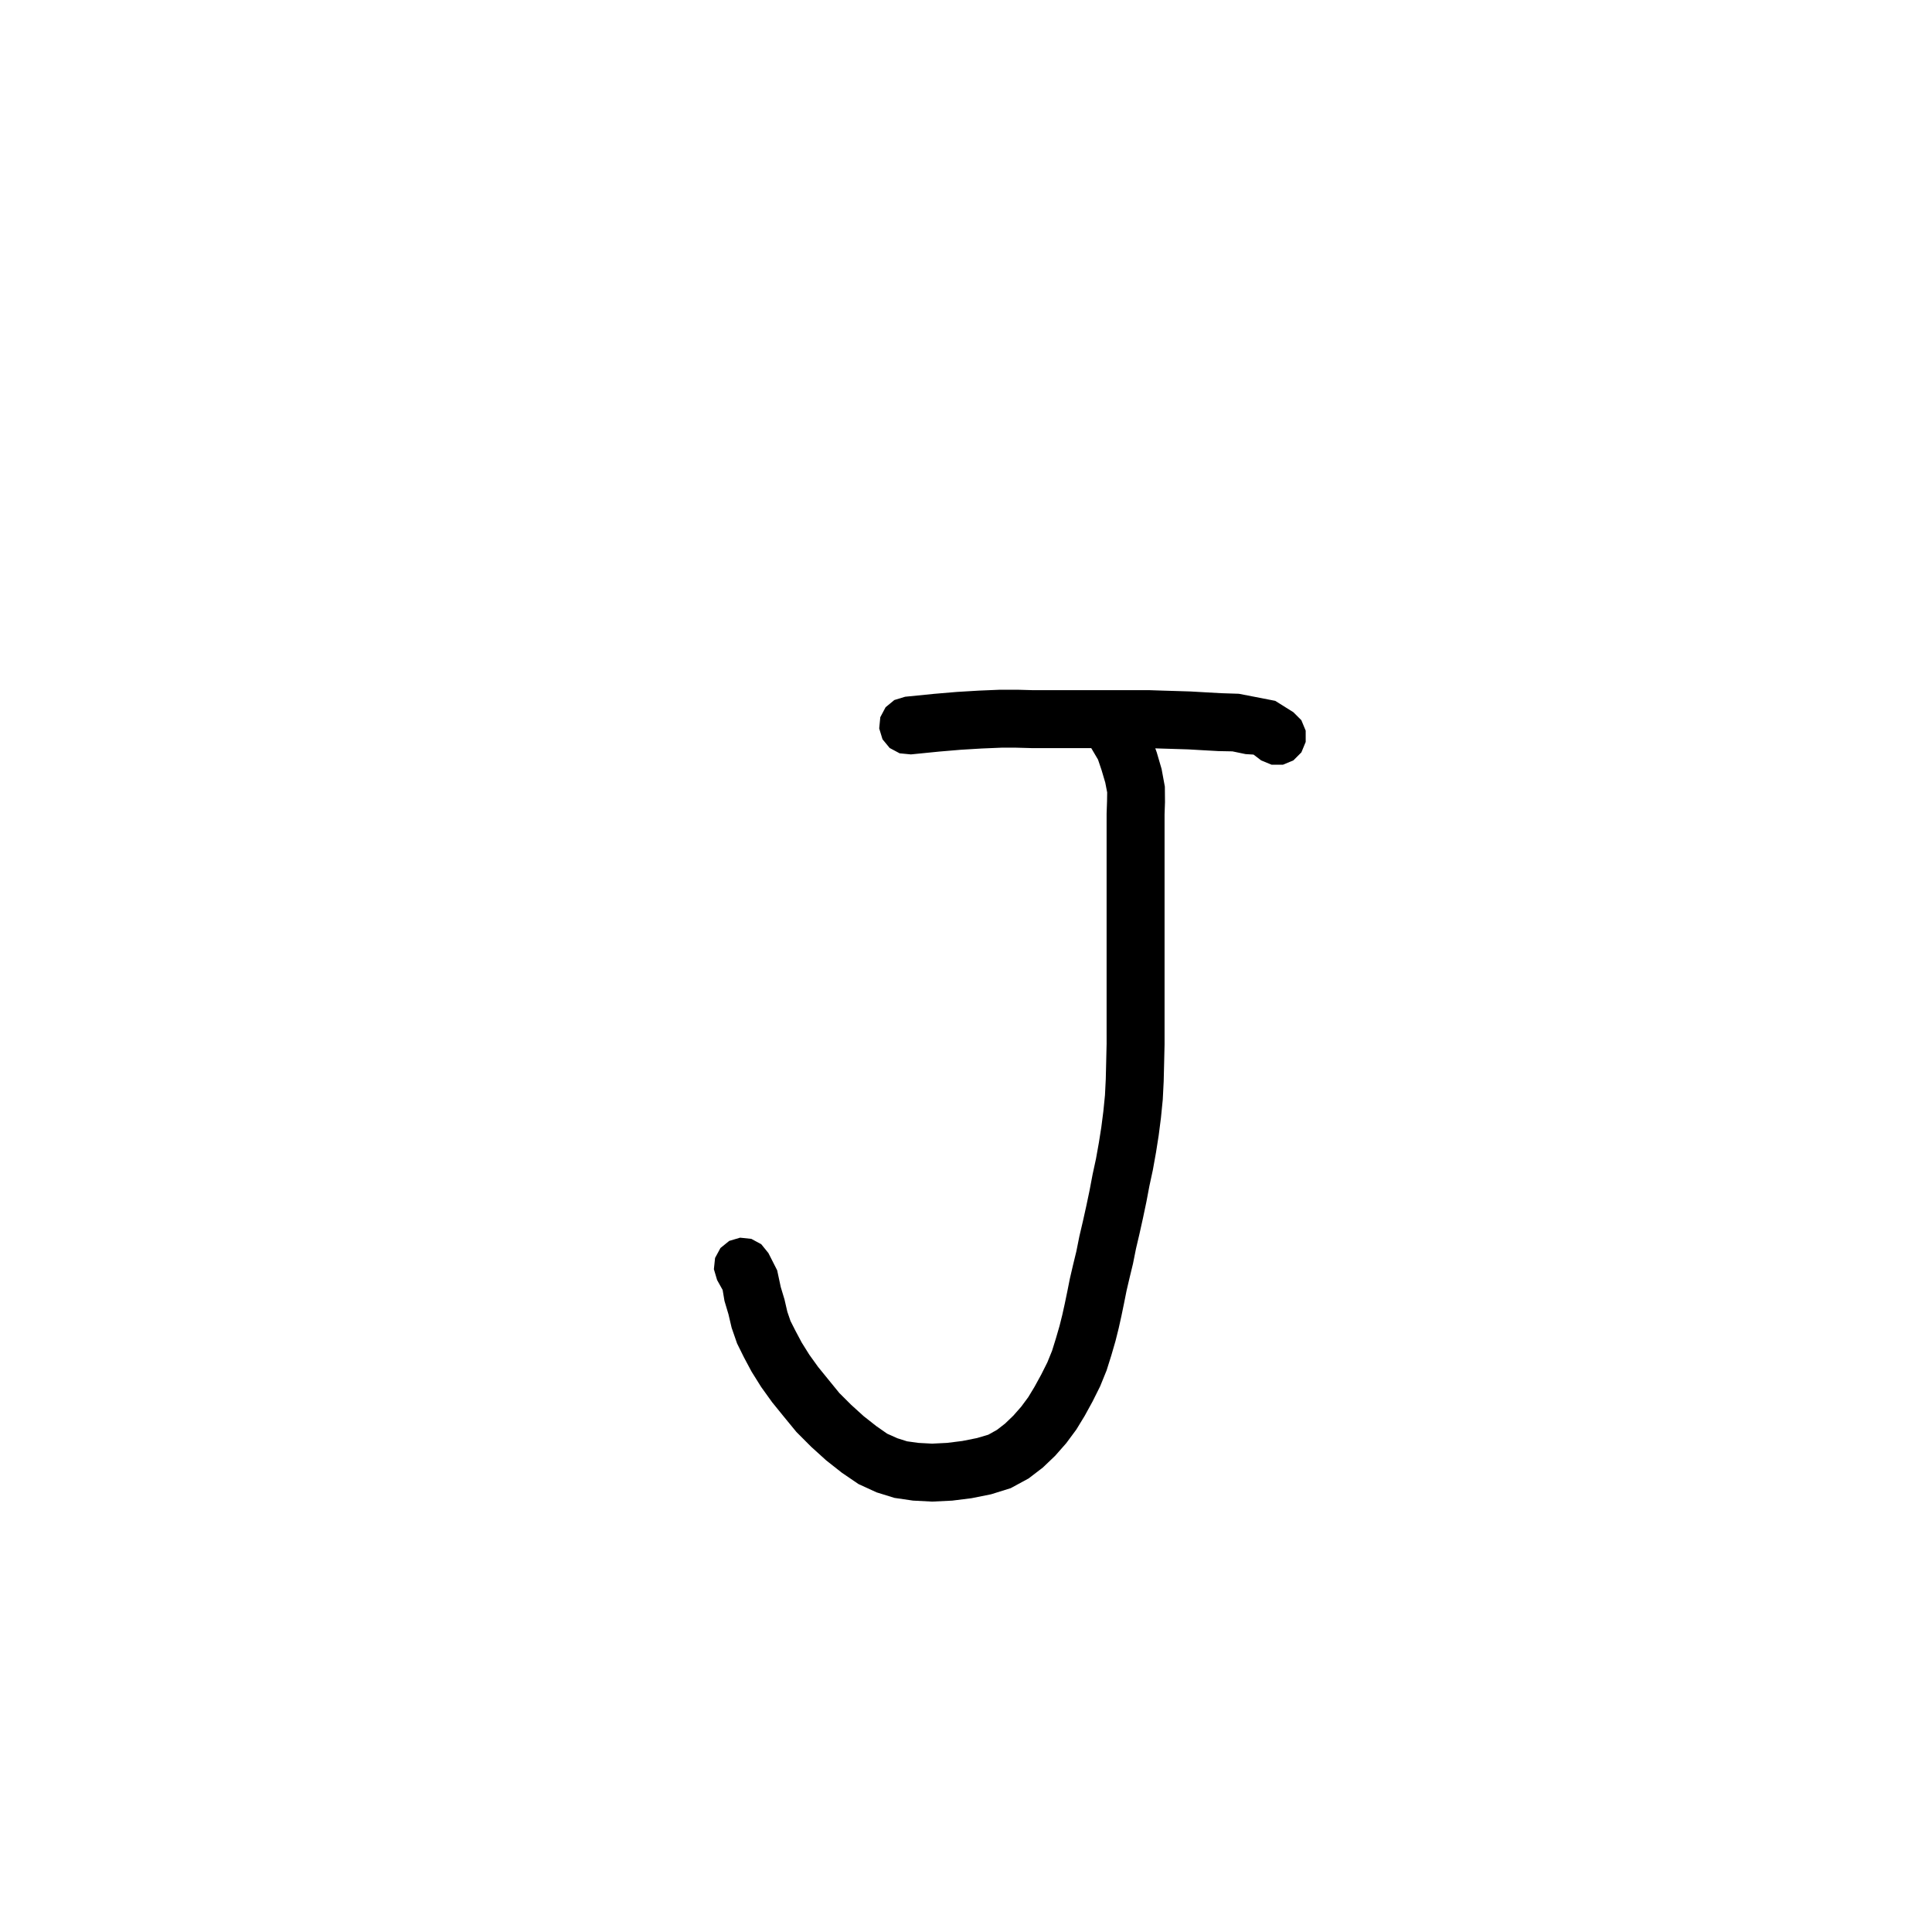
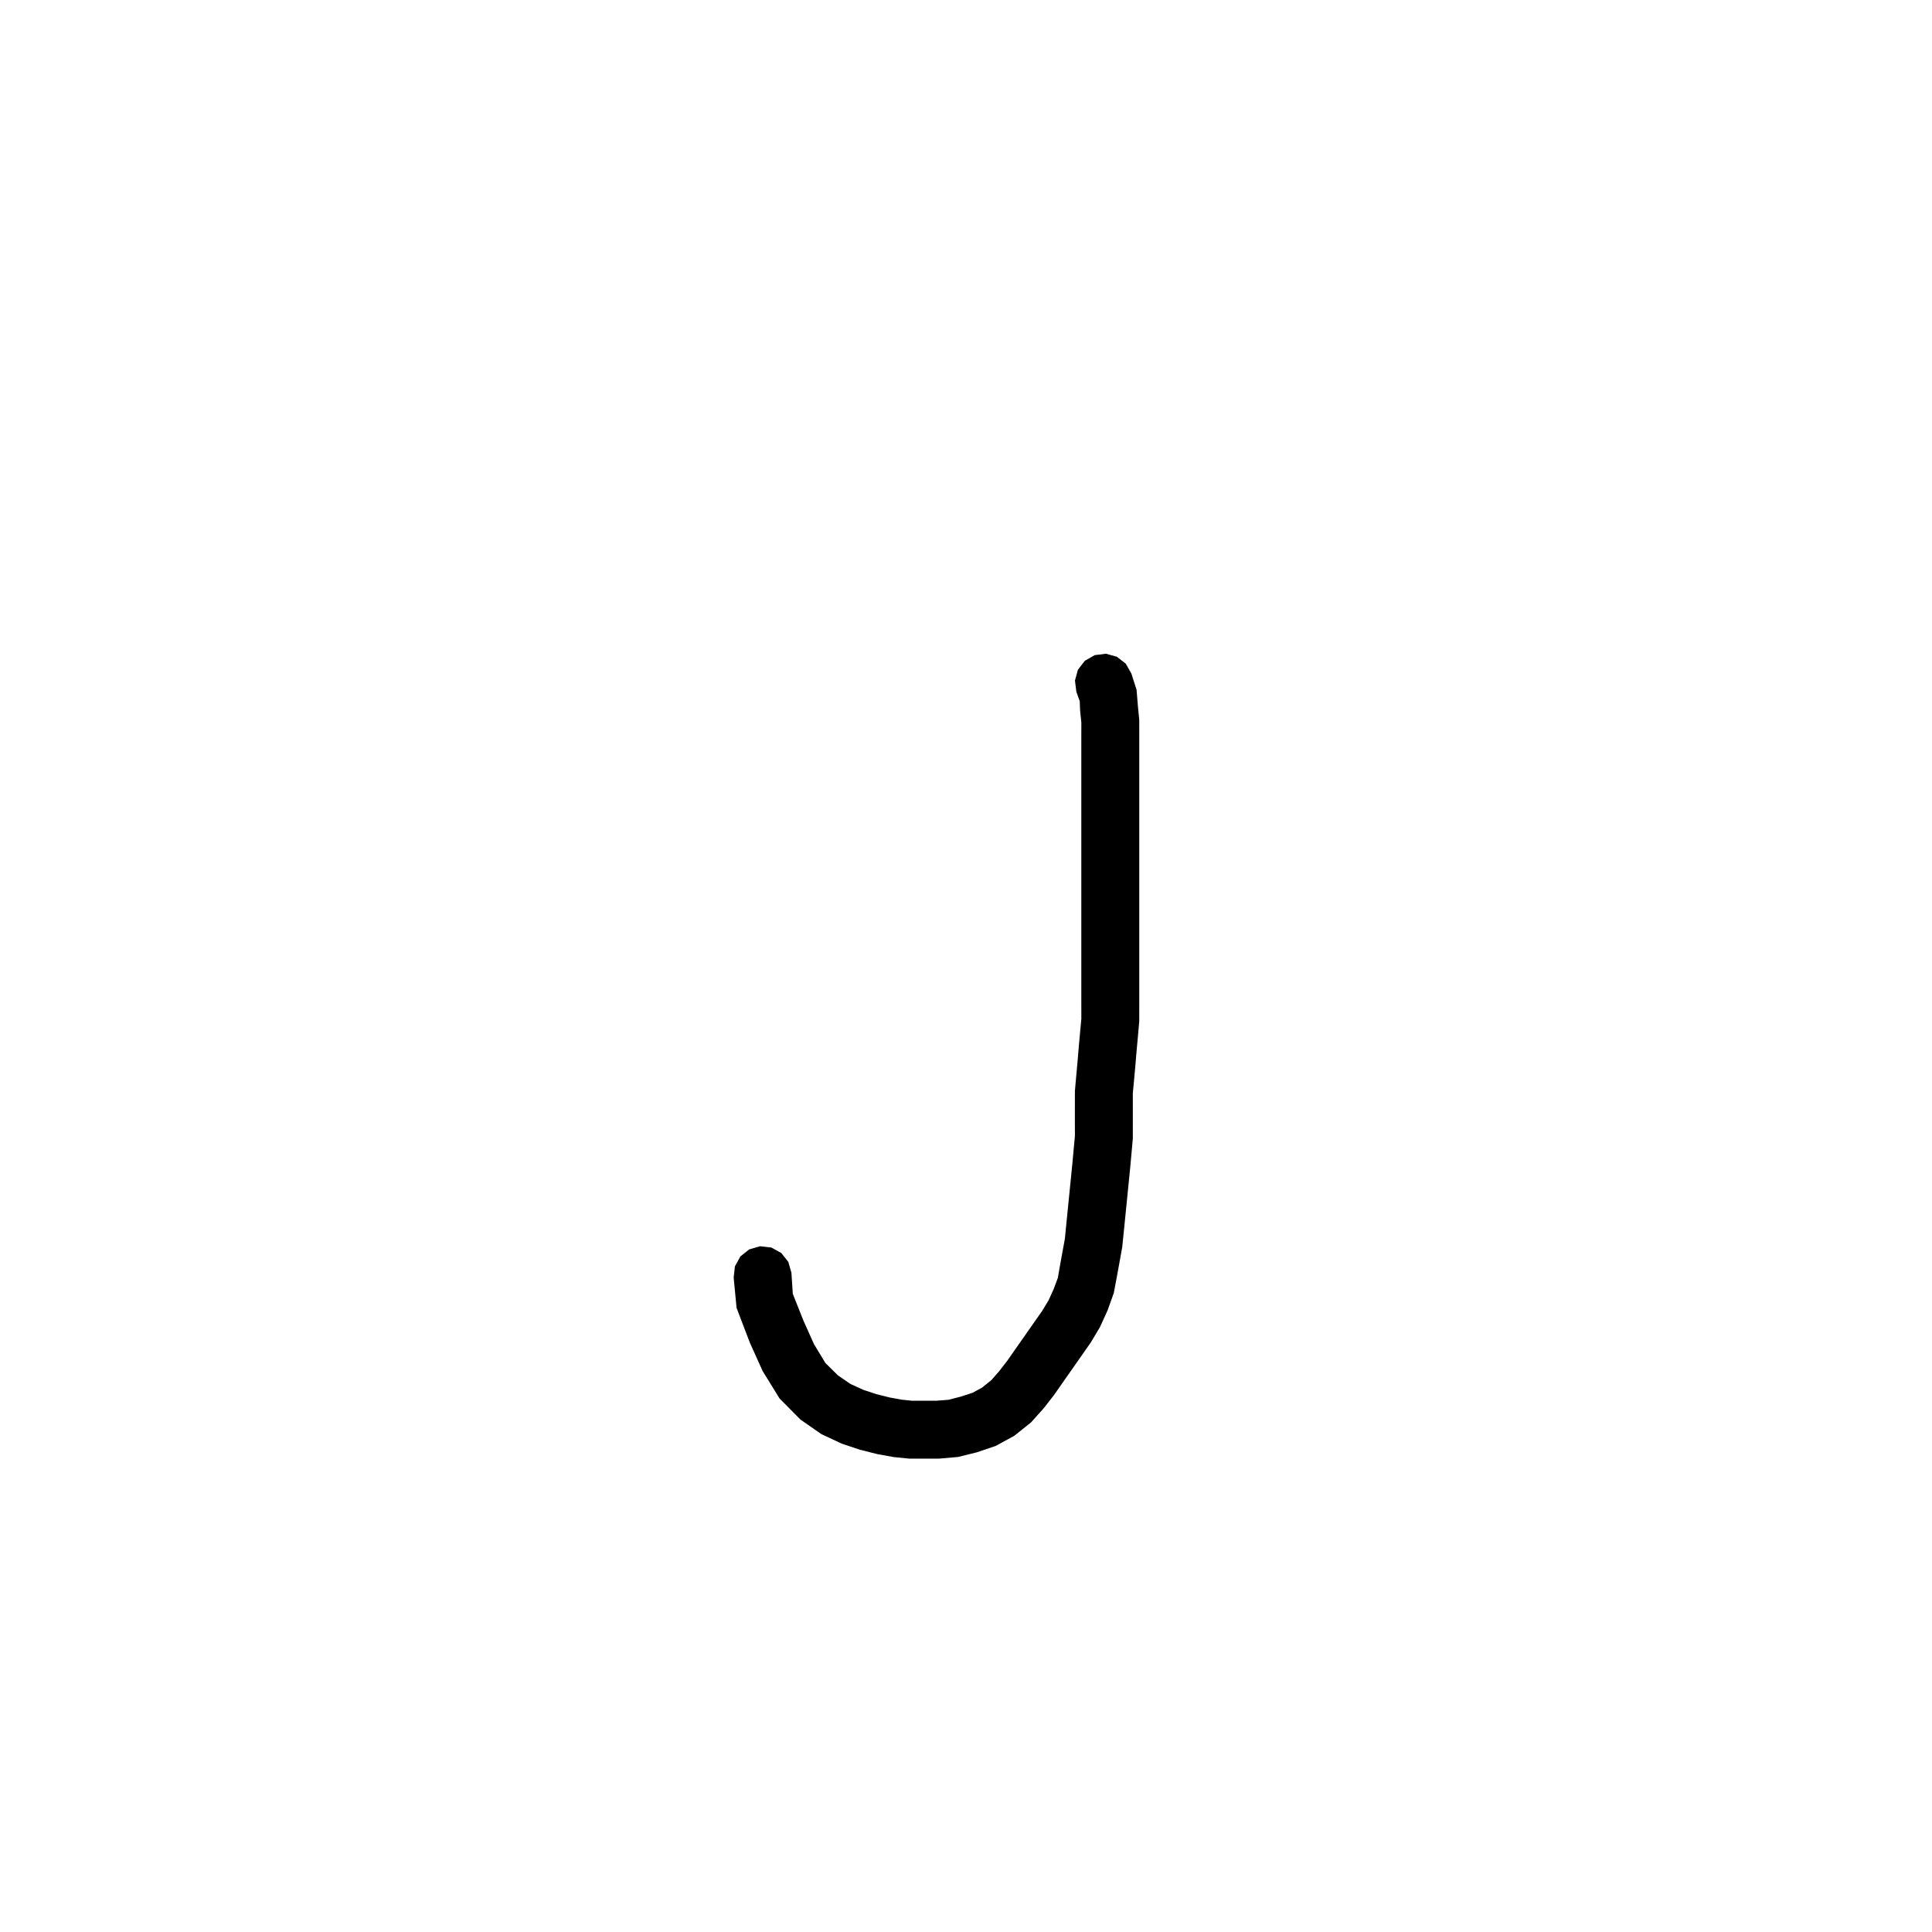
<svg xmlns="http://www.w3.org/2000/svg" viewBox="0 0 300 300" width="300" height="300">
-   <path d="M 141.448 117.144 L 145.862 116.703 L 149.191 116.422 L 152.429 116.227 L 155.506 116.099 L 157.805 116.1 L 160.205 116.166 L 162.733 116.167 L 165.333 116.167 L 167.667 116.167 L 169.867 116.167 L 172.067 116.167 L 174.333 116.167 L 176.333 116.167 L 178.258 116.166 L 180.191 116.231 L 182.395 116.298 L 184.465 116.362 L 186.747 116.493 L 189.215 116.63 L 191.37 116.672 L 193.407 117.096 L 194.65 117.173 L 195.837 118.078 L 197.46 118.748 L 199.216 118.746 L 200.837 118.072 L 202.078 116.829 L 202.748 115.207 L 202.746 113.451 L 202.072 111.829 L 200.829 110.589 L 198.016 108.827 L 194.993 108.237 L 192.364 107.728 L 189.585 107.637 L 187.253 107.507 L 184.868 107.371 L 182.672 107.302 L 180.476 107.236 L 178.408 107.167 L 176.333 107.167 L 174.333 107.167 L 172.067 107.167 L 169.867 107.167 L 167.667 107.167 L 165.333 107.167 L 162.733 107.167 L 160.328 107.167 L 157.928 107.1 L 155.294 107.101 L 151.971 107.239 L 148.542 107.445 L 145.027 107.742 L 140.552 108.189 L 138.873 108.701 L 137.517 109.817 L 136.692 111.367 L 136.522 113.114 L 137.035 114.794 L 138.15 116.149 L 139.7 116.975 Z" fill="black" fill-rule="nonzero" />
-   <path d="M 169.113 115.601 L 170.498 117.945 L 171.052 119.585 L 171.627 121.527 L 171.922 123.048 L 171.901 124.388 L 171.834 126.325 L 171.833 128.467 L 171.833 130.467 L 171.833 132.667 L 171.833 135 L 171.833 137.4 L 171.833 139.933 L 171.833 142.6 L 171.833 145.267 L 171.833 148 L 171.833 150.8 L 171.833 153.6 L 171.833 156.467 L 171.833 159.333 L 171.834 162.08 L 171.768 164.893 L 171.703 167.567 L 171.579 170.063 L 171.329 172.557 L 171.012 175.03 L 170.629 177.451 L 170.185 179.929 L 169.656 182.373 L 169.187 184.851 L 168.668 187.316 L 168.146 189.664 L 167.603 191.977 L 167.139 194.297 L 166.622 196.424 L 166.135 198.514 L 165.724 200.57 L 165.333 202.457 L 164.954 204.165 L 164.524 205.889 L 163.958 207.834 L 163.365 209.745 L 162.634 211.543 L 161.68 213.445 L 160.634 215.353 L 159.666 216.955 L 158.566 218.439 L 157.351 219.82 L 156.066 221.055 L 154.817 222.025 L 153.465 222.781 L 151.709 223.301 L 149.412 223.758 L 147.079 224.05 L 144.733 224.167 L 142.63 224.054 L 140.85 223.809 L 139.349 223.333 L 137.759 222.623 L 136.073 221.447 L 134.107 219.898 L 132.17 218.141 L 130.334 216.311 L 128.688 214.29 L 127.04 212.264 L 125.669 210.357 L 124.492 208.474 L 123.53 206.666 L 122.747 205.12 L 122.257 203.687 L 121.815 201.774 L 121.236 199.858 L 120.679 197.256 L 119.315 194.571 L 118.21 193.206 L 116.667 192.369 L 114.921 192.186 L 113.237 192.685 L 111.873 193.79 L 111.036 195.333 L 110.852 197.079 L 111.351 198.763 L 112.21 200.3 L 112.497 202.008 L 113.119 204.093 L 113.609 206.179 L 114.453 208.613 L 115.536 210.801 L 116.708 212.993 L 118.198 215.376 L 119.894 217.736 L 121.712 219.977 L 123.666 222.355 L 125.963 224.659 L 128.293 226.769 L 130.727 228.687 L 133.307 230.444 L 136.118 231.733 L 138.884 232.591 L 141.77 233.013 L 144.733 233.167 L 147.854 233.017 L 150.855 232.642 L 153.891 232.032 L 156.935 231.085 L 159.717 229.575 L 161.934 227.879 L 163.849 226.047 L 165.567 224.094 L 167.134 221.978 L 168.432 219.847 L 169.653 217.621 L 170.832 215.257 L 171.835 212.789 L 172.575 210.433 L 173.21 208.244 L 173.713 206.235 L 174.133 204.343 L 174.543 202.364 L 174.931 200.42 L 175.378 198.509 L 175.928 196.236 L 176.397 193.889 L 176.92 191.669 L 177.465 189.218 L 178.013 186.616 L 178.477 184.161 L 179.015 181.671 L 179.504 178.949 L 179.921 176.303 L 180.271 173.576 L 180.554 170.737 L 180.697 167.9 L 180.765 165.107 L 180.833 162.186 L 180.833 159.333 L 180.833 156.467 L 180.833 153.6 L 180.833 150.8 L 180.833 148 L 180.833 145.267 L 180.833 142.6 L 180.833 139.933 L 180.833 137.4 L 180.833 135 L 180.833 132.667 L 180.833 130.467 L 180.833 128.467 L 180.833 126.475 L 180.899 124.546 L 180.878 122.152 L 180.373 119.406 L 179.615 116.815 L 178.613 114.055 L 176.887 111.066 L 175.723 109.751 L 174.145 108.981 L 172.393 108.875 L 170.733 109.446 L 169.418 110.61 L 168.648 112.188 L 168.541 113.941 Z" fill="black" fill-rule="nonzero" />
+   <path d="M 167.137 107.423 L 167.66 108.883 L 167.722 110.374 L 167.912 112.225 L 167.906 114 L 167.906 116 L 167.906 118 L 167.906 120 L 167.906 122 L 167.906 124 L 167.906 126 L 167.906 128 L 167.906 130.2 L 167.906 132.4 L 167.906 134.6 L 167.906 137 L 167.906 139.4 L 167.906 141.8 L 167.906 144.2 L 167.906 146.6 L 167.906 149 L 167.906 151.4 L 167.906 153.6 L 167.906 156 L 167.911 158.205 L 167.725 160.193 L 167.523 162.41 L 167.323 164.81 L 167.125 166.993 L 166.911 169.405 L 166.906 172 L 166.906 174.4 L 166.911 176.396 L 166.725 178.393 L 166.527 180.573 L 166.329 182.552 L 166.129 184.552 L 165.929 186.552 L 165.729 188.552 L 165.529 190.552 L 165.351 192.364 L 164.979 194.395 L 164.579 196.595 L 164.265 198.416 L 163.641 200.096 L 162.82 201.912 L 161.833 203.548 L 160.52 205.419 L 159.12 207.419 L 157.72 209.419 L 156.383 211.331 L 155.149 212.919 L 153.916 214.328 L 152.51 215.456 L 151.012 216.273 L 149.146 216.88 L 147.266 217.361 L 145.411 217.504 L 143.406 217.5 L 141.631 217.506 L 140.043 217.345 L 138.162 217.003 L 136.066 216.48 L 134.078 215.822 L 132.055 214.902 L 130.113 213.565 L 128.165 211.645 L 126.388 208.704 L 124.76 205.069 L 123.105 200.909 L 122.891 197.626 L 122.406 195.939 L 121.313 194.565 L 119.777 193.714 L 118.033 193.516 L 116.345 194 L 114.971 195.093 L 114.12 196.629 L 113.922 198.374 L 114.374 203.091 L 116.452 208.531 L 118.424 212.896 L 121.048 217.155 L 124.3 220.435 L 127.558 222.698 L 130.735 224.178 L 133.546 225.12 L 136.25 225.797 L 138.77 226.255 L 141.182 226.494 L 143.406 226.5 L 145.802 226.496 L 148.746 226.239 L 151.666 225.52 L 154.601 224.527 L 157.502 222.944 L 160.096 220.872 L 162.063 218.681 L 163.629 216.669 L 165.093 214.581 L 166.493 212.581 L 167.893 210.581 L 169.379 208.452 L 170.792 206.088 L 171.971 203.504 L 172.948 200.784 L 173.434 198.205 L 173.834 196.005 L 174.261 193.636 L 174.484 191.448 L 174.684 189.448 L 174.884 187.448 L 175.084 185.448 L 175.284 183.448 L 175.486 181.427 L 175.688 179.207 L 175.902 176.804 L 175.906 174.4 L 175.906 172 L 175.902 169.795 L 176.088 167.807 L 176.289 165.59 L 176.489 163.19 L 176.688 161.007 L 176.902 158.595 L 176.906 156 L 176.906 153.6 L 176.906 151.4 L 176.906 149 L 176.906 146.6 L 176.906 144.2 L 176.906 141.8 L 176.906 139.4 L 176.906 137 L 176.906 134.6 L 176.906 132.4 L 176.906 130.2 L 176.906 128 L 176.906 126 L 176.906 124 L 176.906 122 L 176.906 120 L 176.906 118 L 176.906 116 L 176.906 114 L 176.901 111.775 L 176.691 109.626 L 176.486 107.117 L 175.675 104.577 L 174.806 103.052 L 173.419 101.975 L 171.725 101.511 L 169.983 101.731 L 168.458 102.6 L 167.381 103.988 L 166.918 105.681 Z" fill="black" fill-rule="nonzero" />
</svg>
